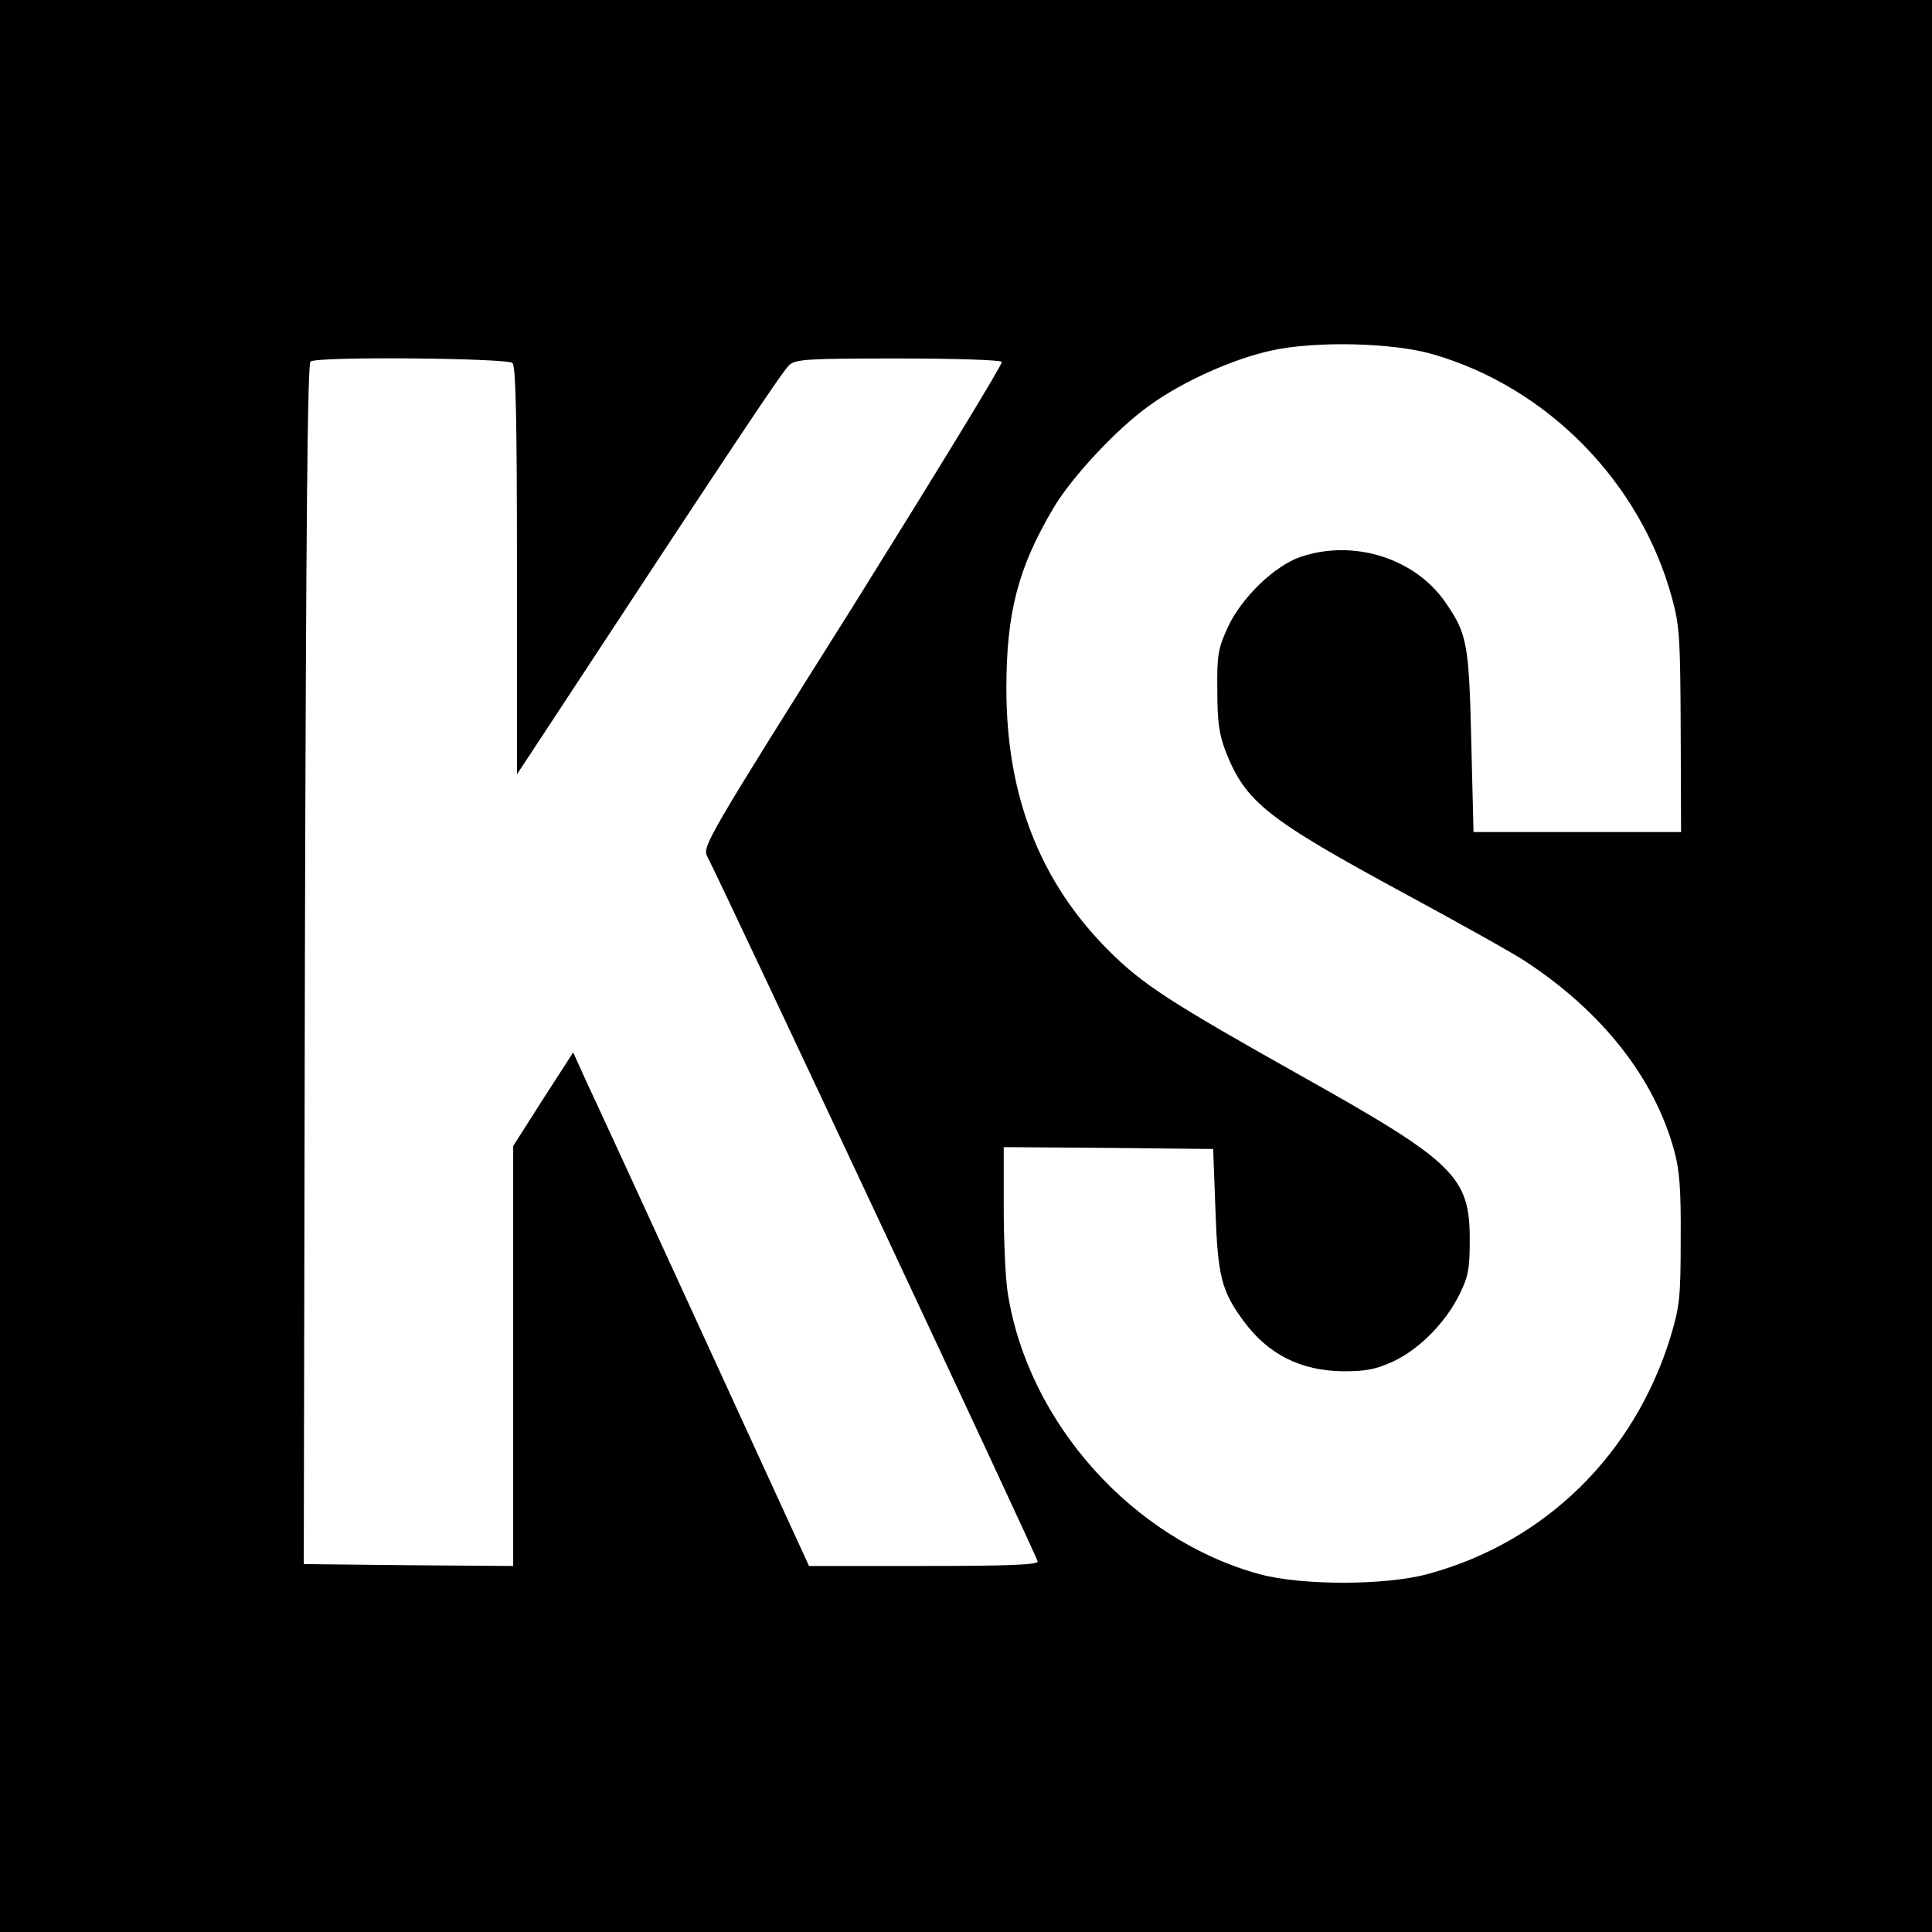
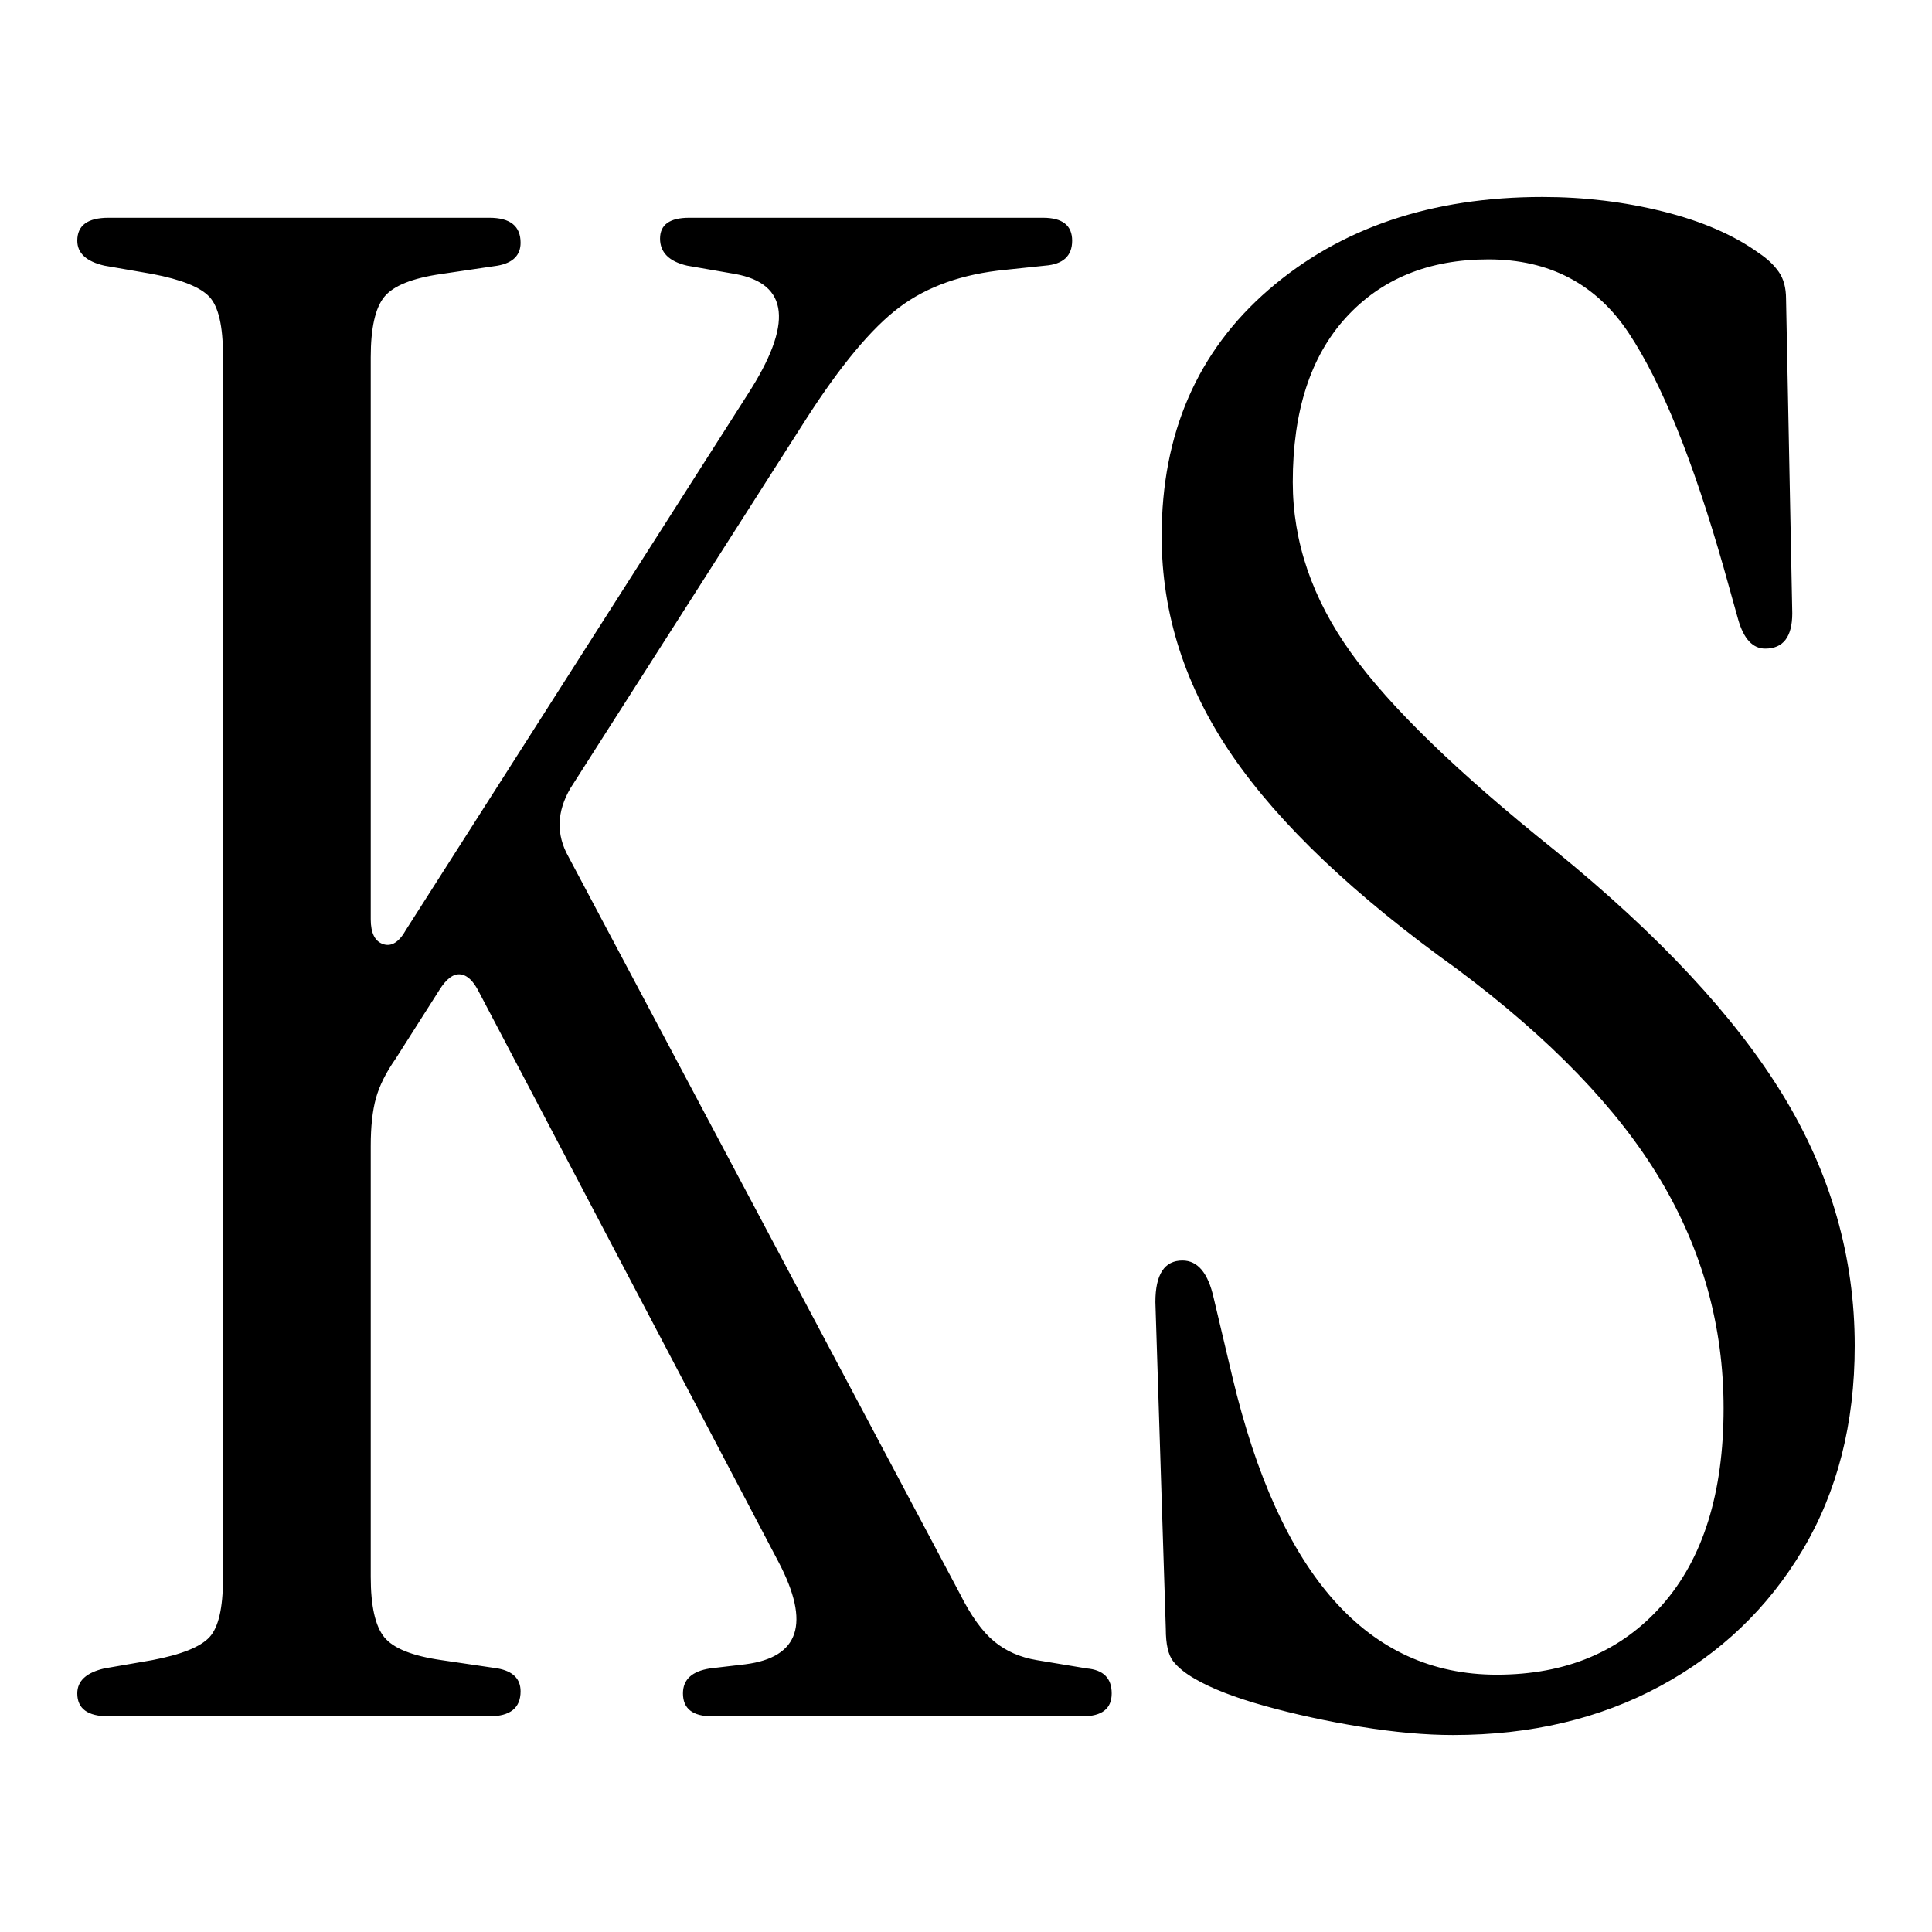
- <svg xmlns="http://www.w3.org/2000/svg" version="1.0" width="512pt" height="512pt" viewBox="0 0 512 512" preserveAspectRatio="xMidYMid meet">
-   <g transform="translate(0,512) scale(0.1,-0.1)" fill="#000000" stroke="none">
-     <path d="M0 2560 l0 -2560 2560 0 2560 0 0 2560 0 2560 -2560 0 -2560 0 0 -2560z m3798 1621 c304 -88 550 -340 633 -646 20 -72 22 -106 23 -350 l1 -270 -275 0 -275 0 -6 240 c-6 260 -11 285 -68 368 -81 118 -244 169 -385 121 -69 -24 -156 -108 -192 -186 -26 -57 -29 -73 -28 -168 0 -84 5 -116 22 -161 53 -135 109 -179 478 -379 146 -79 289 -159 317 -178 204 -134 342 -310 394 -502 14 -51 18 -102 17 -235 0 -155 -3 -178 -27 -258 -96 -312 -333 -544 -642 -628 -112 -31 -335 -31 -446 -1 -335 91 -613 399 -668 743 -6 35 -11 137 -11 227 l0 162 278 -2 277 -3 6 -160 c6 -177 16 -216 74 -295 65 -89 152 -133 265 -134 61 0 86 5 132 26 69 32 139 103 176 178 23 47 27 67 27 145 0 167 -40 206 -447 434 -347 195 -420 242 -510 332 -182 182 -271 410 -271 694 0 201 31 321 125 479 49 83 170 212 255 272 87 63 221 123 322 145 117 26 323 21 429 -10z m-2440 -23 c9 -9 12 -145 12 -551 l0 -539 58 88 c537 818 647 982 664 997 18 15 47 17 289 17 152 0 270 -4 274 -9 3 -5 -175 -296 -394 -647 -386 -613 -400 -638 -387 -663 55 -108 876 -1860 876 -1869 0 -9 -79 -12 -303 -12 l-303 0 -279 608 c-153 334 -294 640 -313 680 l-33 73 -80 -124 -79 -124 0 -557 0 -556 -277 2 -278 3 3 1590 c3 1185 7 1592 15 1597 21 14 522 9 535 -4z" />
-   </g>
+ <svg xmlns="http://www.w3.org/2000/svg" width="512" height="512" viewBox="0 0 512 512">
+   <path fill="#000" d="M28.75 454.84Q20.48 454.84 20.48 448.77Q20.48 443.81 27.65 442.15L40.34 439.95Q51.92 437.74 55.5 433.88Q59.09 430.02 59.09 418.44L59.09 94.11Q59.09 82.53 55.5 78.67Q51.92 74.81 40.34 72.6L27.65 70.4Q20.48 68.74 20.48 63.78Q20.48 57.71 28.75 57.71L129.69 57.71Q137.96 57.71 137.96 64.33Q137.96 69.29 131.9 70.4L117 72.6Q105.42 74.26 101.84 78.67Q98.25 83.08 98.25 94.67L98.25 243.59Q98.25 249.11 101.56 250.21Q104.87 251.31 107.63 246.35L198.09 104.59Q216.29 76.46 194.78 72.6L182.09 70.4Q174.92 68.74 174.92 63.23Q174.92 57.71 182.64 57.71L276.41 57.71Q284.13 57.71 284.13 63.78Q284.13 69.85 276.96 70.4L266.48 71.5Q249.38 73.15 238.35 81.43Q227.32 89.7 213.53 111.21L151.2 208.84Q145.69 218.22 150.65 227.04L254.35 422.3Q258.76 431.12 263.45 434.98Q268.13 438.85 274.75 439.95L287.99 442.15Q294.61 442.71 294.61 448.77Q294.61 454.84 286.89 454.84L188.71 454.84Q180.99 454.84 180.99 448.77Q180.99 443.26 188.16 442.15L197.53 441.05Q219.04 438.29 206.36 414.02L126.93 262.89Q124.73 258.48 121.97 258.21Q119.21 257.93 116.45 262.34L104.87 280.54Q101.01 286.06 99.63 291.02Q98.25 295.99 98.25 303.71L98.25 417.89Q98.25 429.47 101.84 433.88Q105.42 438.29 117 439.95L131.9 442.15Q137.96 443.26 137.96 448.22Q137.96 454.84 129.69 454.84ZM385.07 459.8Q374.04 459.8 360.52 457.6Q347.01 455.39 335.15 452.08Q323.29 448.77 316.67 444.91Q312.81 442.71 310.88 440.22Q308.95 437.74 308.95 431.67L306.19 345.08Q306.19 334.05 313.36 334.05Q319.43 334.05 321.64 343.98L326.6 364.93Q345.35 443.81 396.65 443.81Q424.23 443.81 440.5 425.33Q456.77 406.85 456.77 373.21Q456.77 340.67 439.95 312.54Q423.13 284.41 386.17 256.83Q345.35 227.59 326.6 200.29Q307.85 172.99 307.85 142.1Q307.85 101.28 336.25 76.74Q364.66 52.2 408.78 52.2Q425.33 52.2 440.78 56.06Q456.22 59.92 466.15 67.09Q469.46 69.29 471.39 72.05Q473.32 74.81 473.32 79.22L474.97 162.51Q474.97 171.89 467.8 171.89Q462.84 171.89 460.63 164.16L456.77 150.37Q444.64 107.9 431.67 88.32Q418.71 68.74 394.44 68.74Q370.73 68.74 356.66 84.19Q342.6 99.63 342.6 127.76Q342.6 151.48 358.04 172.99Q373.48 194.5 412.09 225.39Q453.46 259.03 472.49 290.2Q491.52 321.36 491.52 356.66Q491.52 387.55 477.73 410.72Q463.94 433.88 439.95 446.84Q415.96 459.8 385.07 459.8Z" />
</svg>
